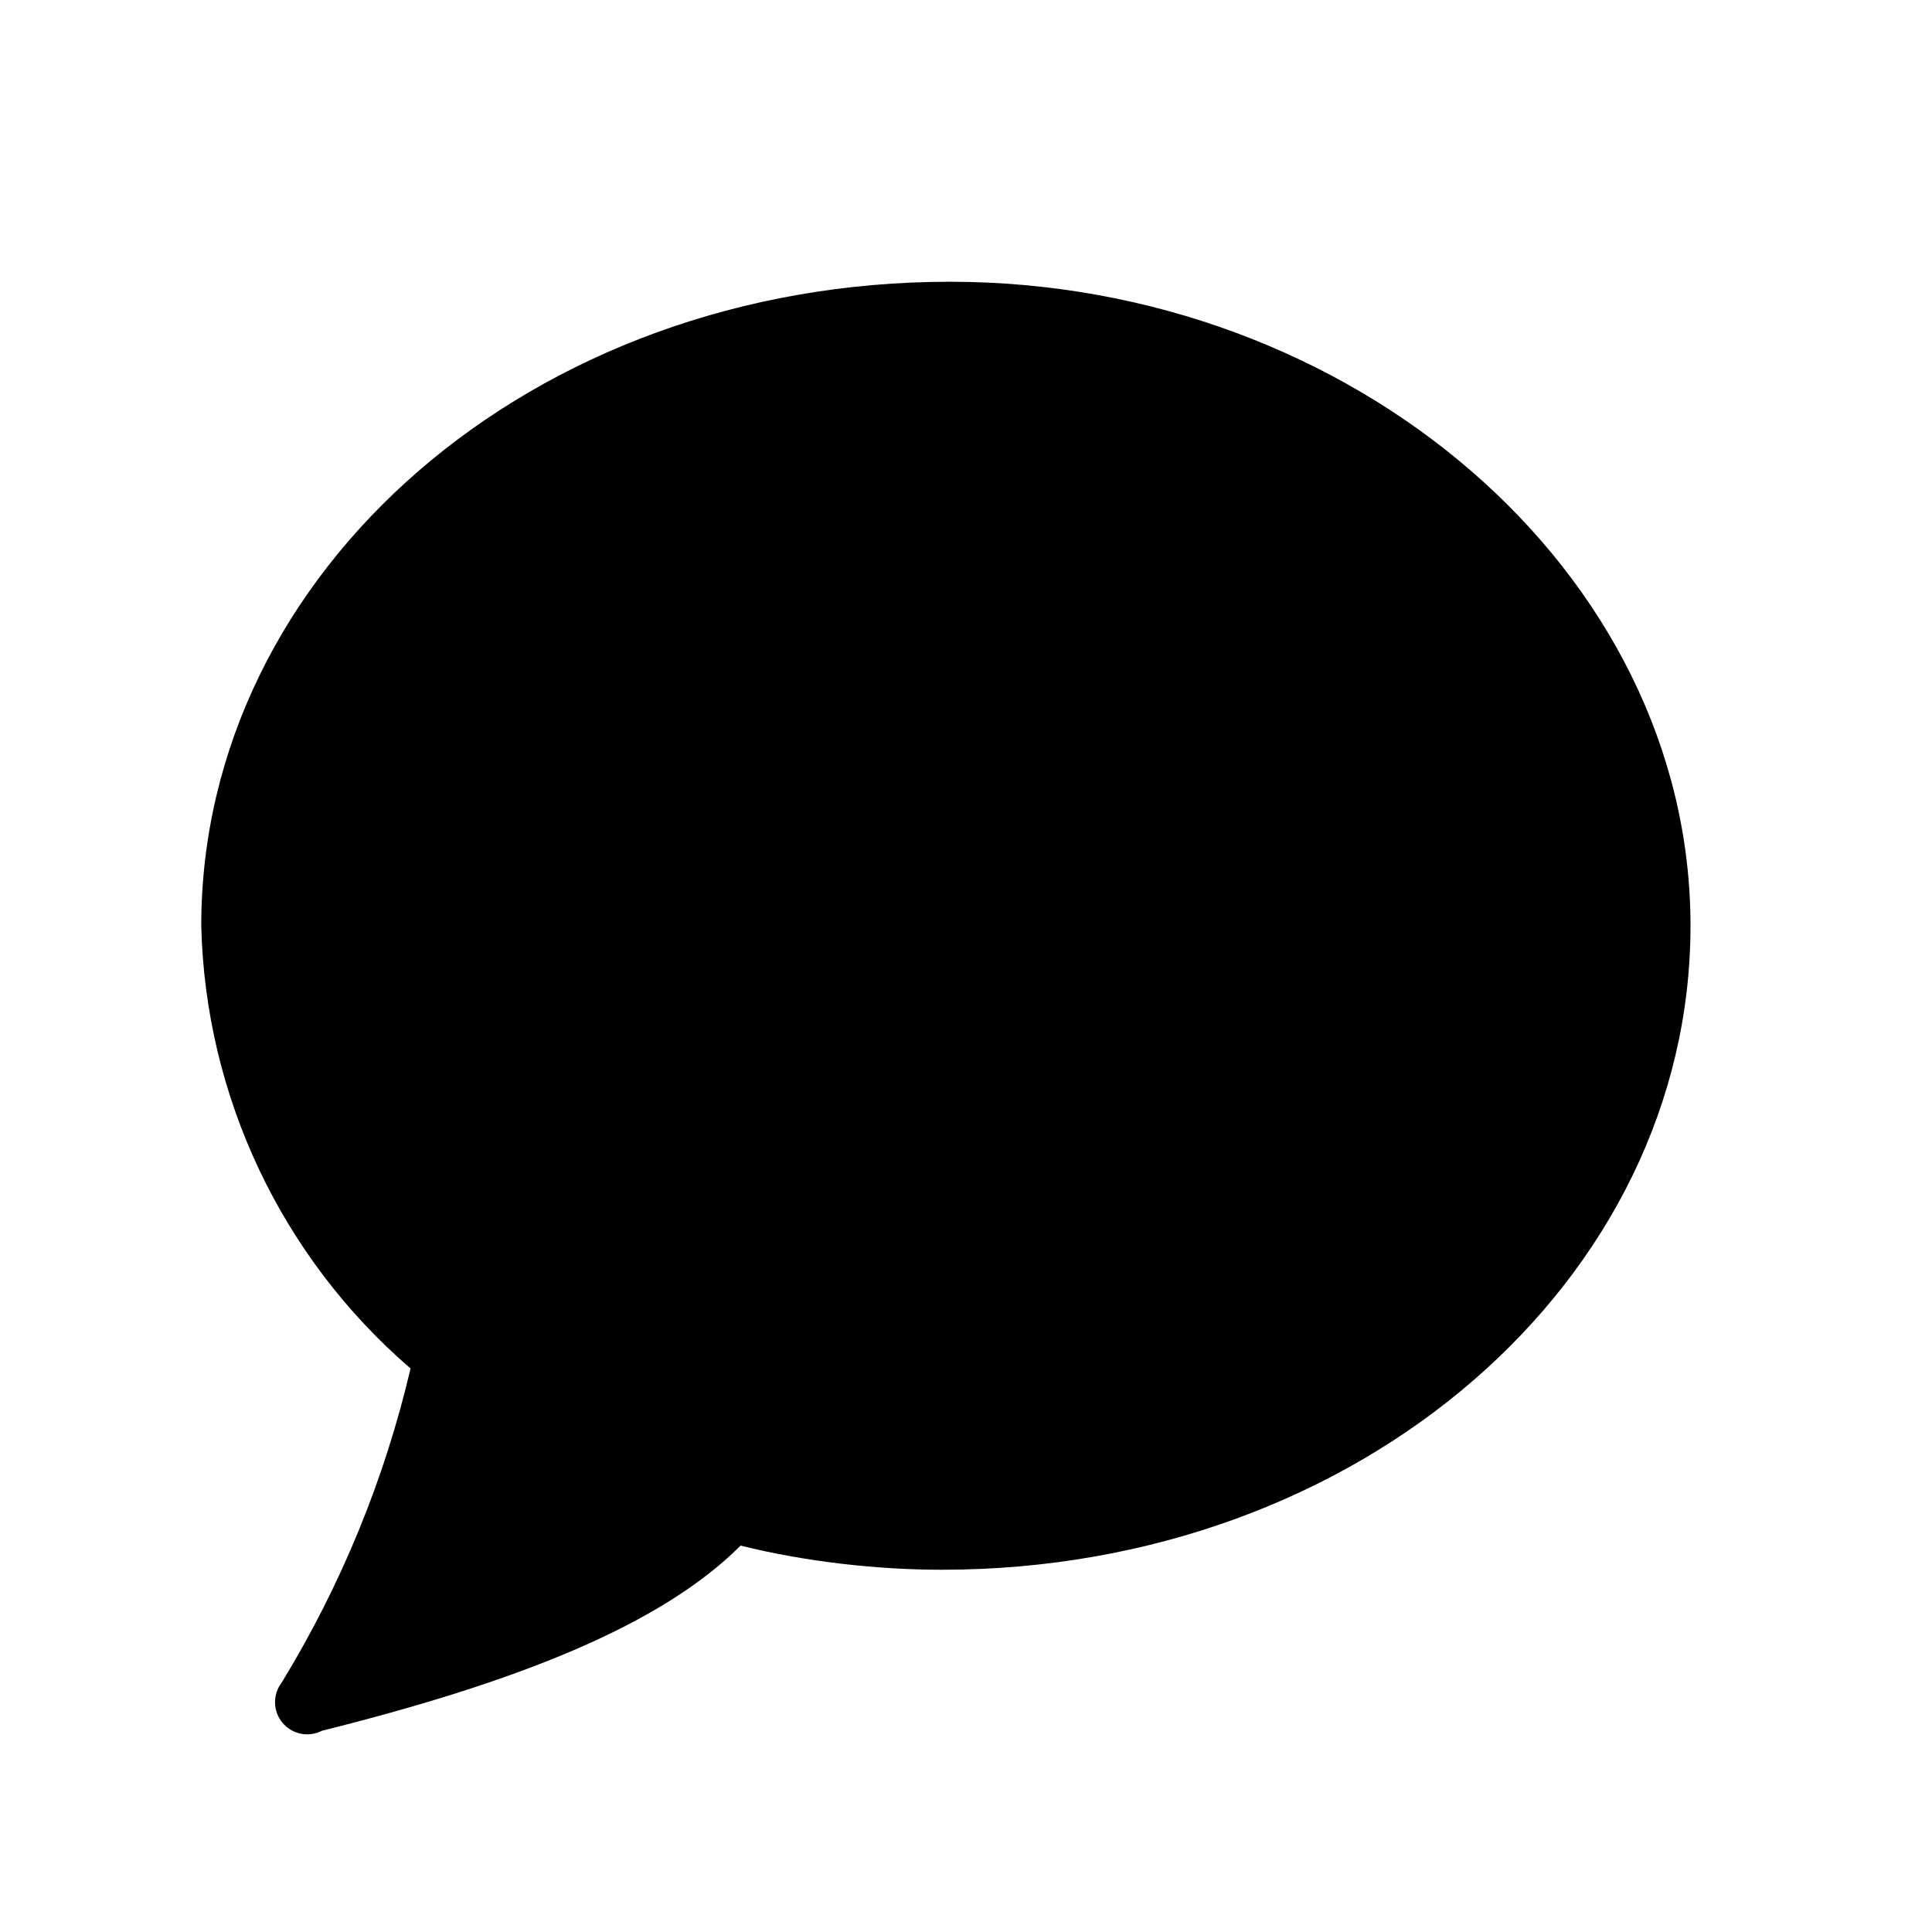
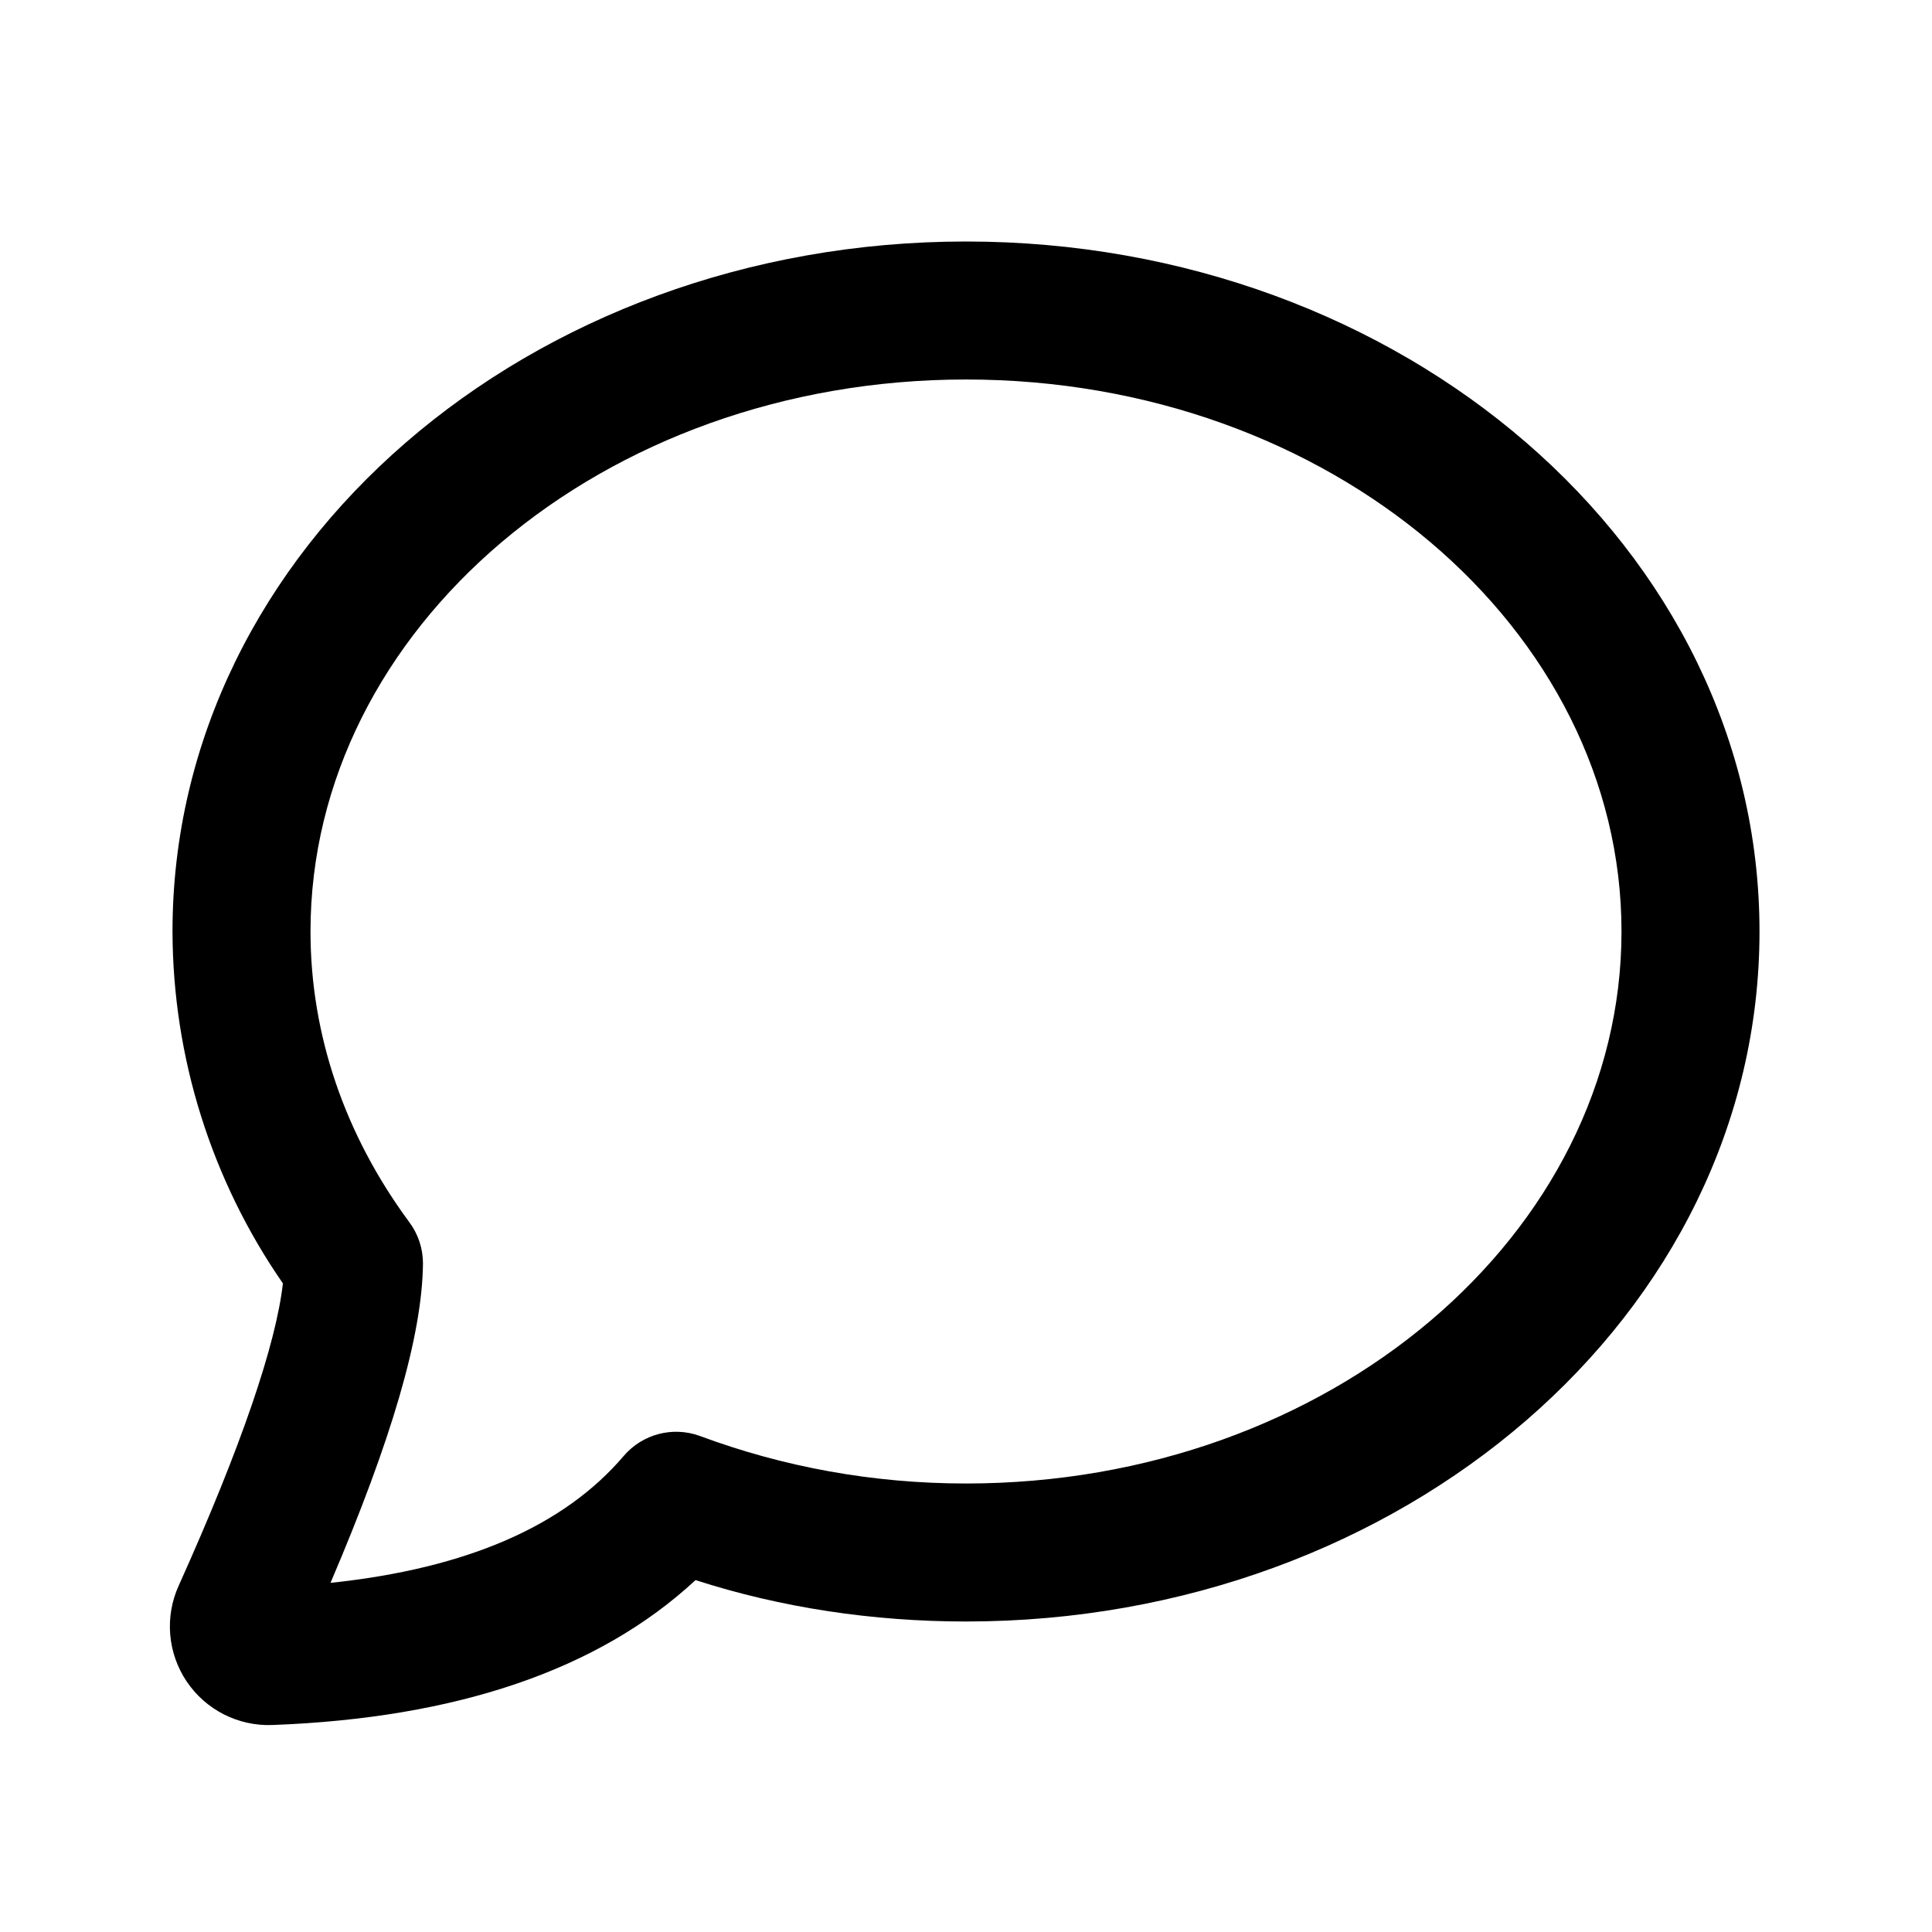
- <svg xmlns="http://www.w3.org/2000/svg" width="24" height="24" viewBox="0 0 24 24">
-   <path fill="currentColor" d="M9.2 19.2c-1 1-2.8 1.7-5.2 2.3a.4.4 0 0 1-.5-.6A13.3 13.3 0 0 0 5.1 17a7.5 7.5 0 0 1-2.6-5.5c0-4.4 4.1-8 9.3-8 5 0 9.2 3.6 9.2 8s-4.1 8-9.3 8c-.8 0-1.7-.1-2.5-.3z" />
+ <svg xmlns="http://www.w3.org/2000/svg" viewBox="0 0 28 28" width="28" height="28">
+   <path fill="currentColor" fill-rule="nonzero" d="M3.95 25a1.43 1.43 0 01-1.36-2.02C3.5 20.96 4 19.48 4.1 18.6a9 9 0 01-1.6-5.1c0-5.56 5.18-10 11.5-10s11.5 4.44 11.5 10-5.18 10-11.5 10c-1.35 0-2.68-.2-3.92-.6-1.4 1.3-3.46 2-6.13 2.1zm5.09-3.9a1 1 0 011.1-.29c1.21.45 2.51.69 3.86.69 5.28 0 9.5-3.62 9.5-8s-4.22-8-9.5-8-9.5 3.62-9.5 8c0 1.5.5 2.95 1.43 4.21a1 1 0 01.2.6c-.01 1.05-.46 2.57-1.34 4.63 1.99-.21 3.39-.83 4.25-1.84z" />
</svg>
